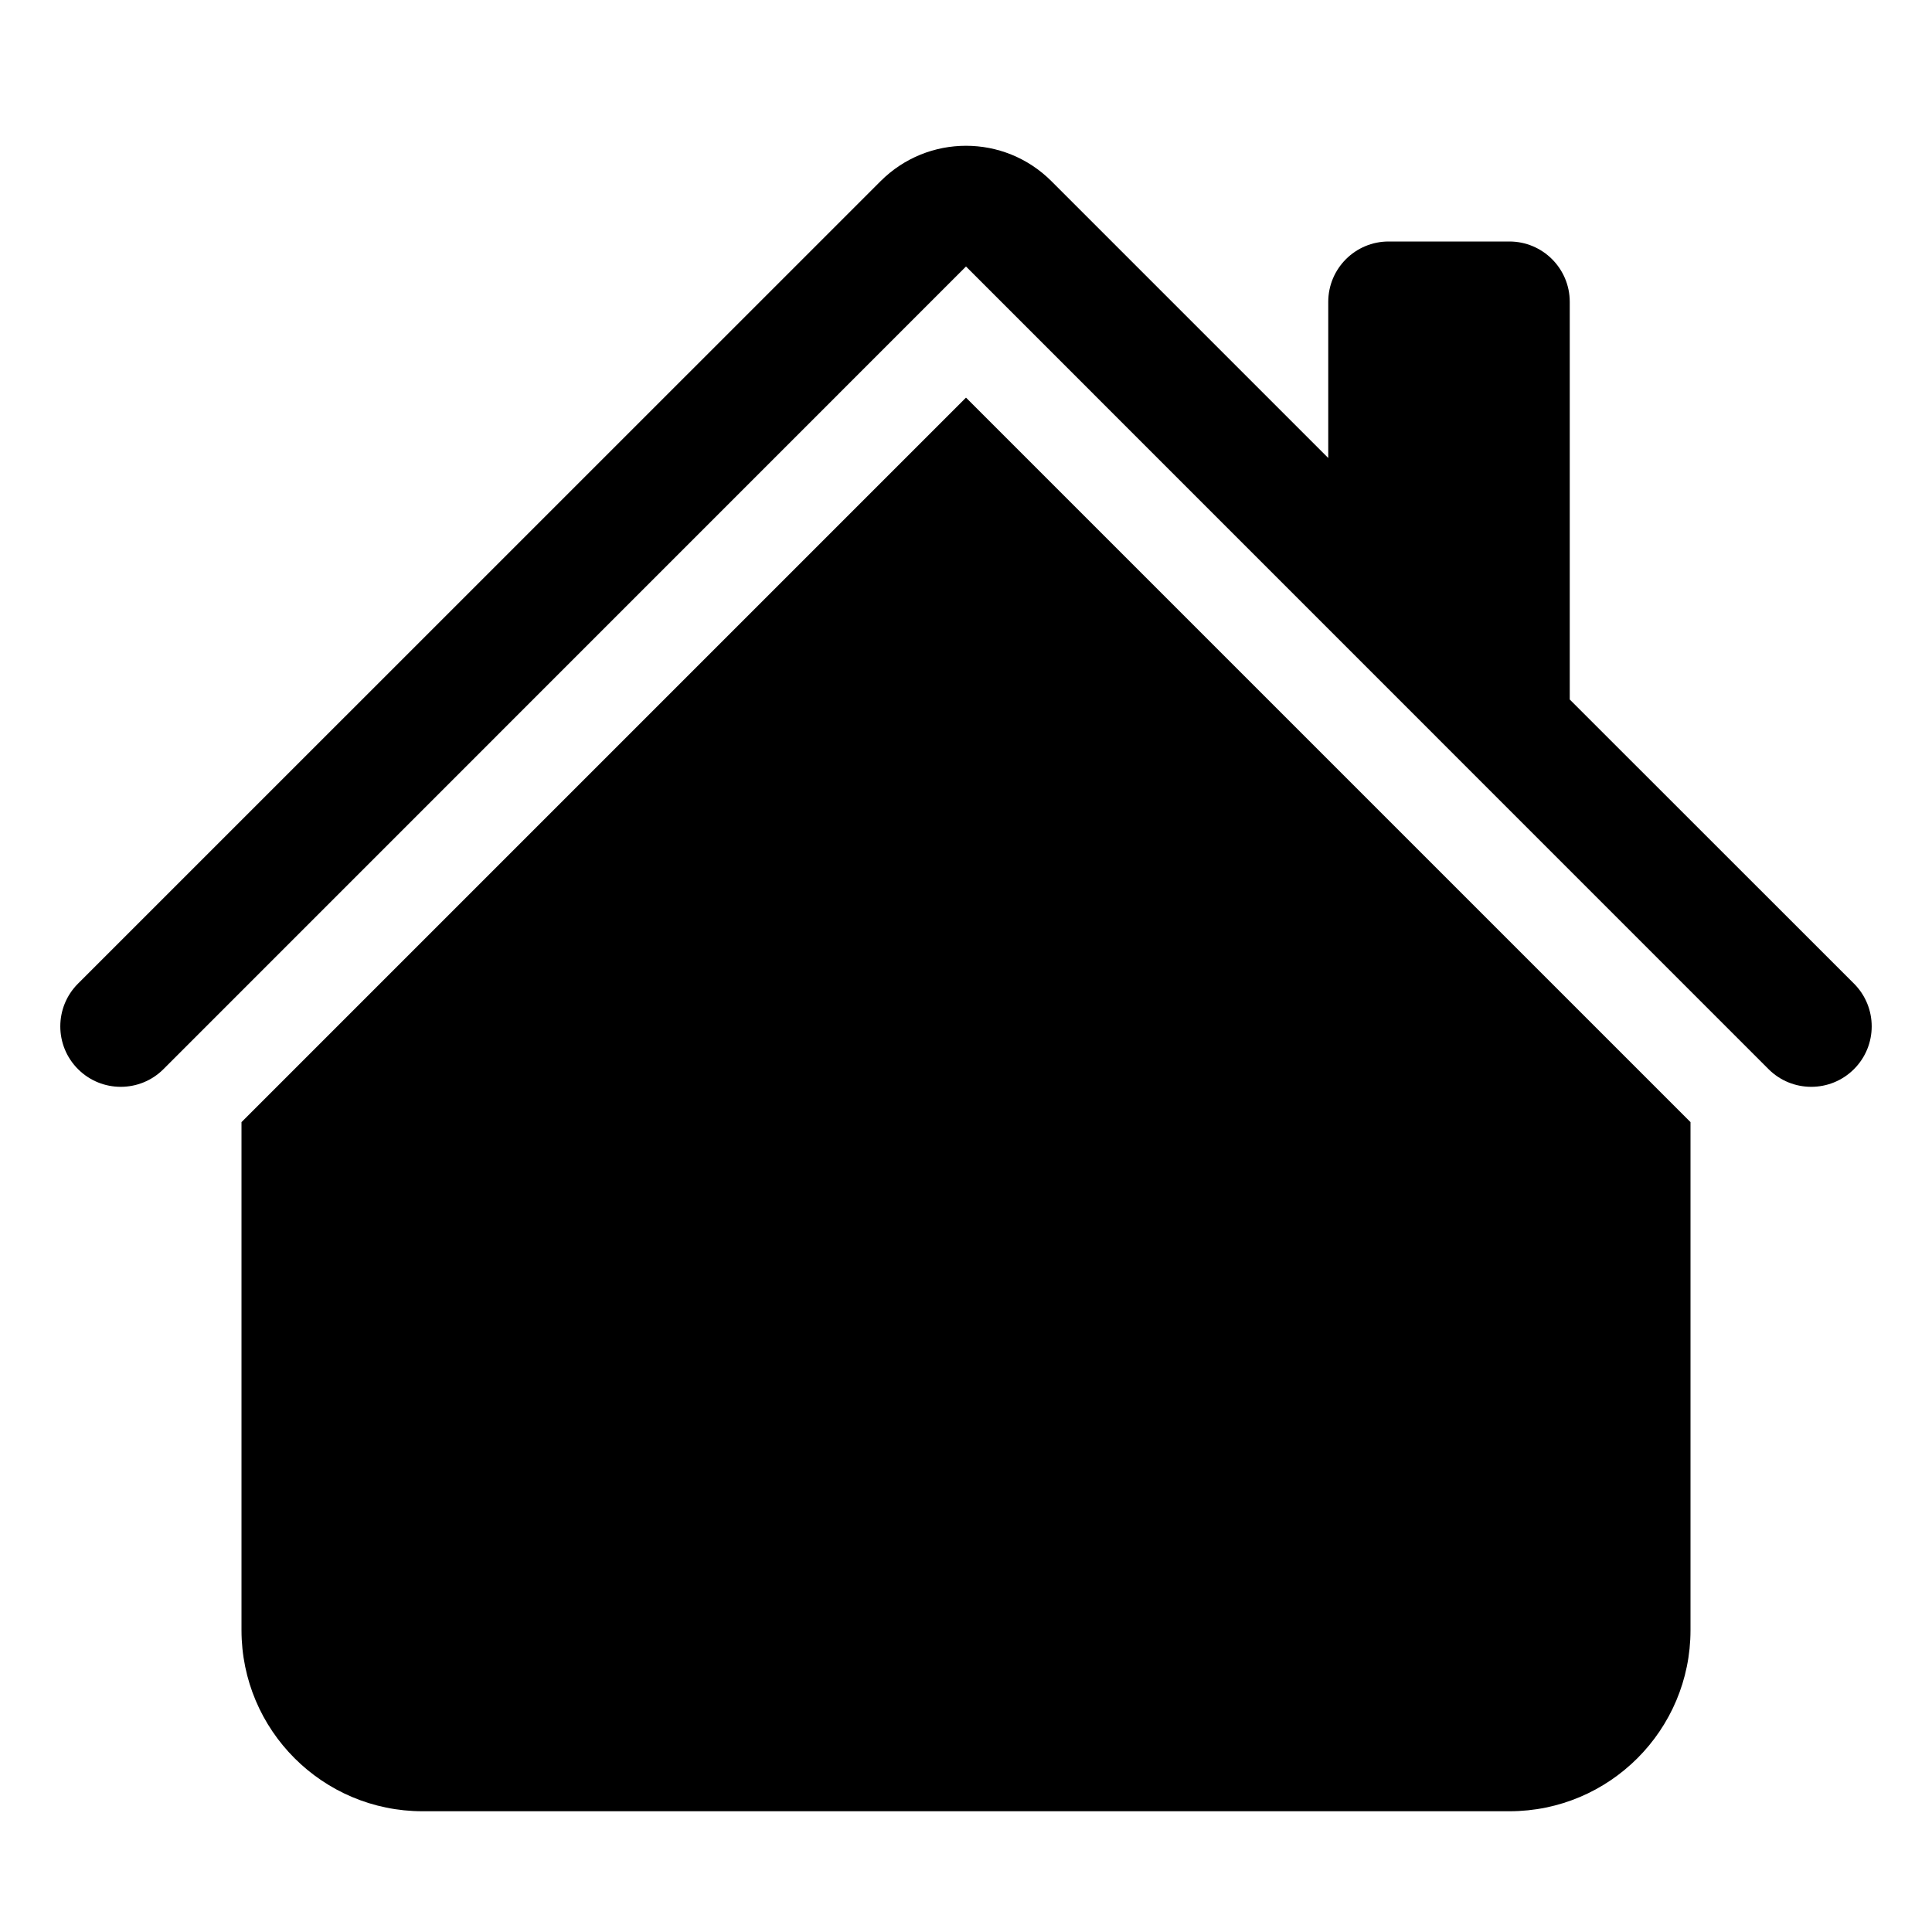
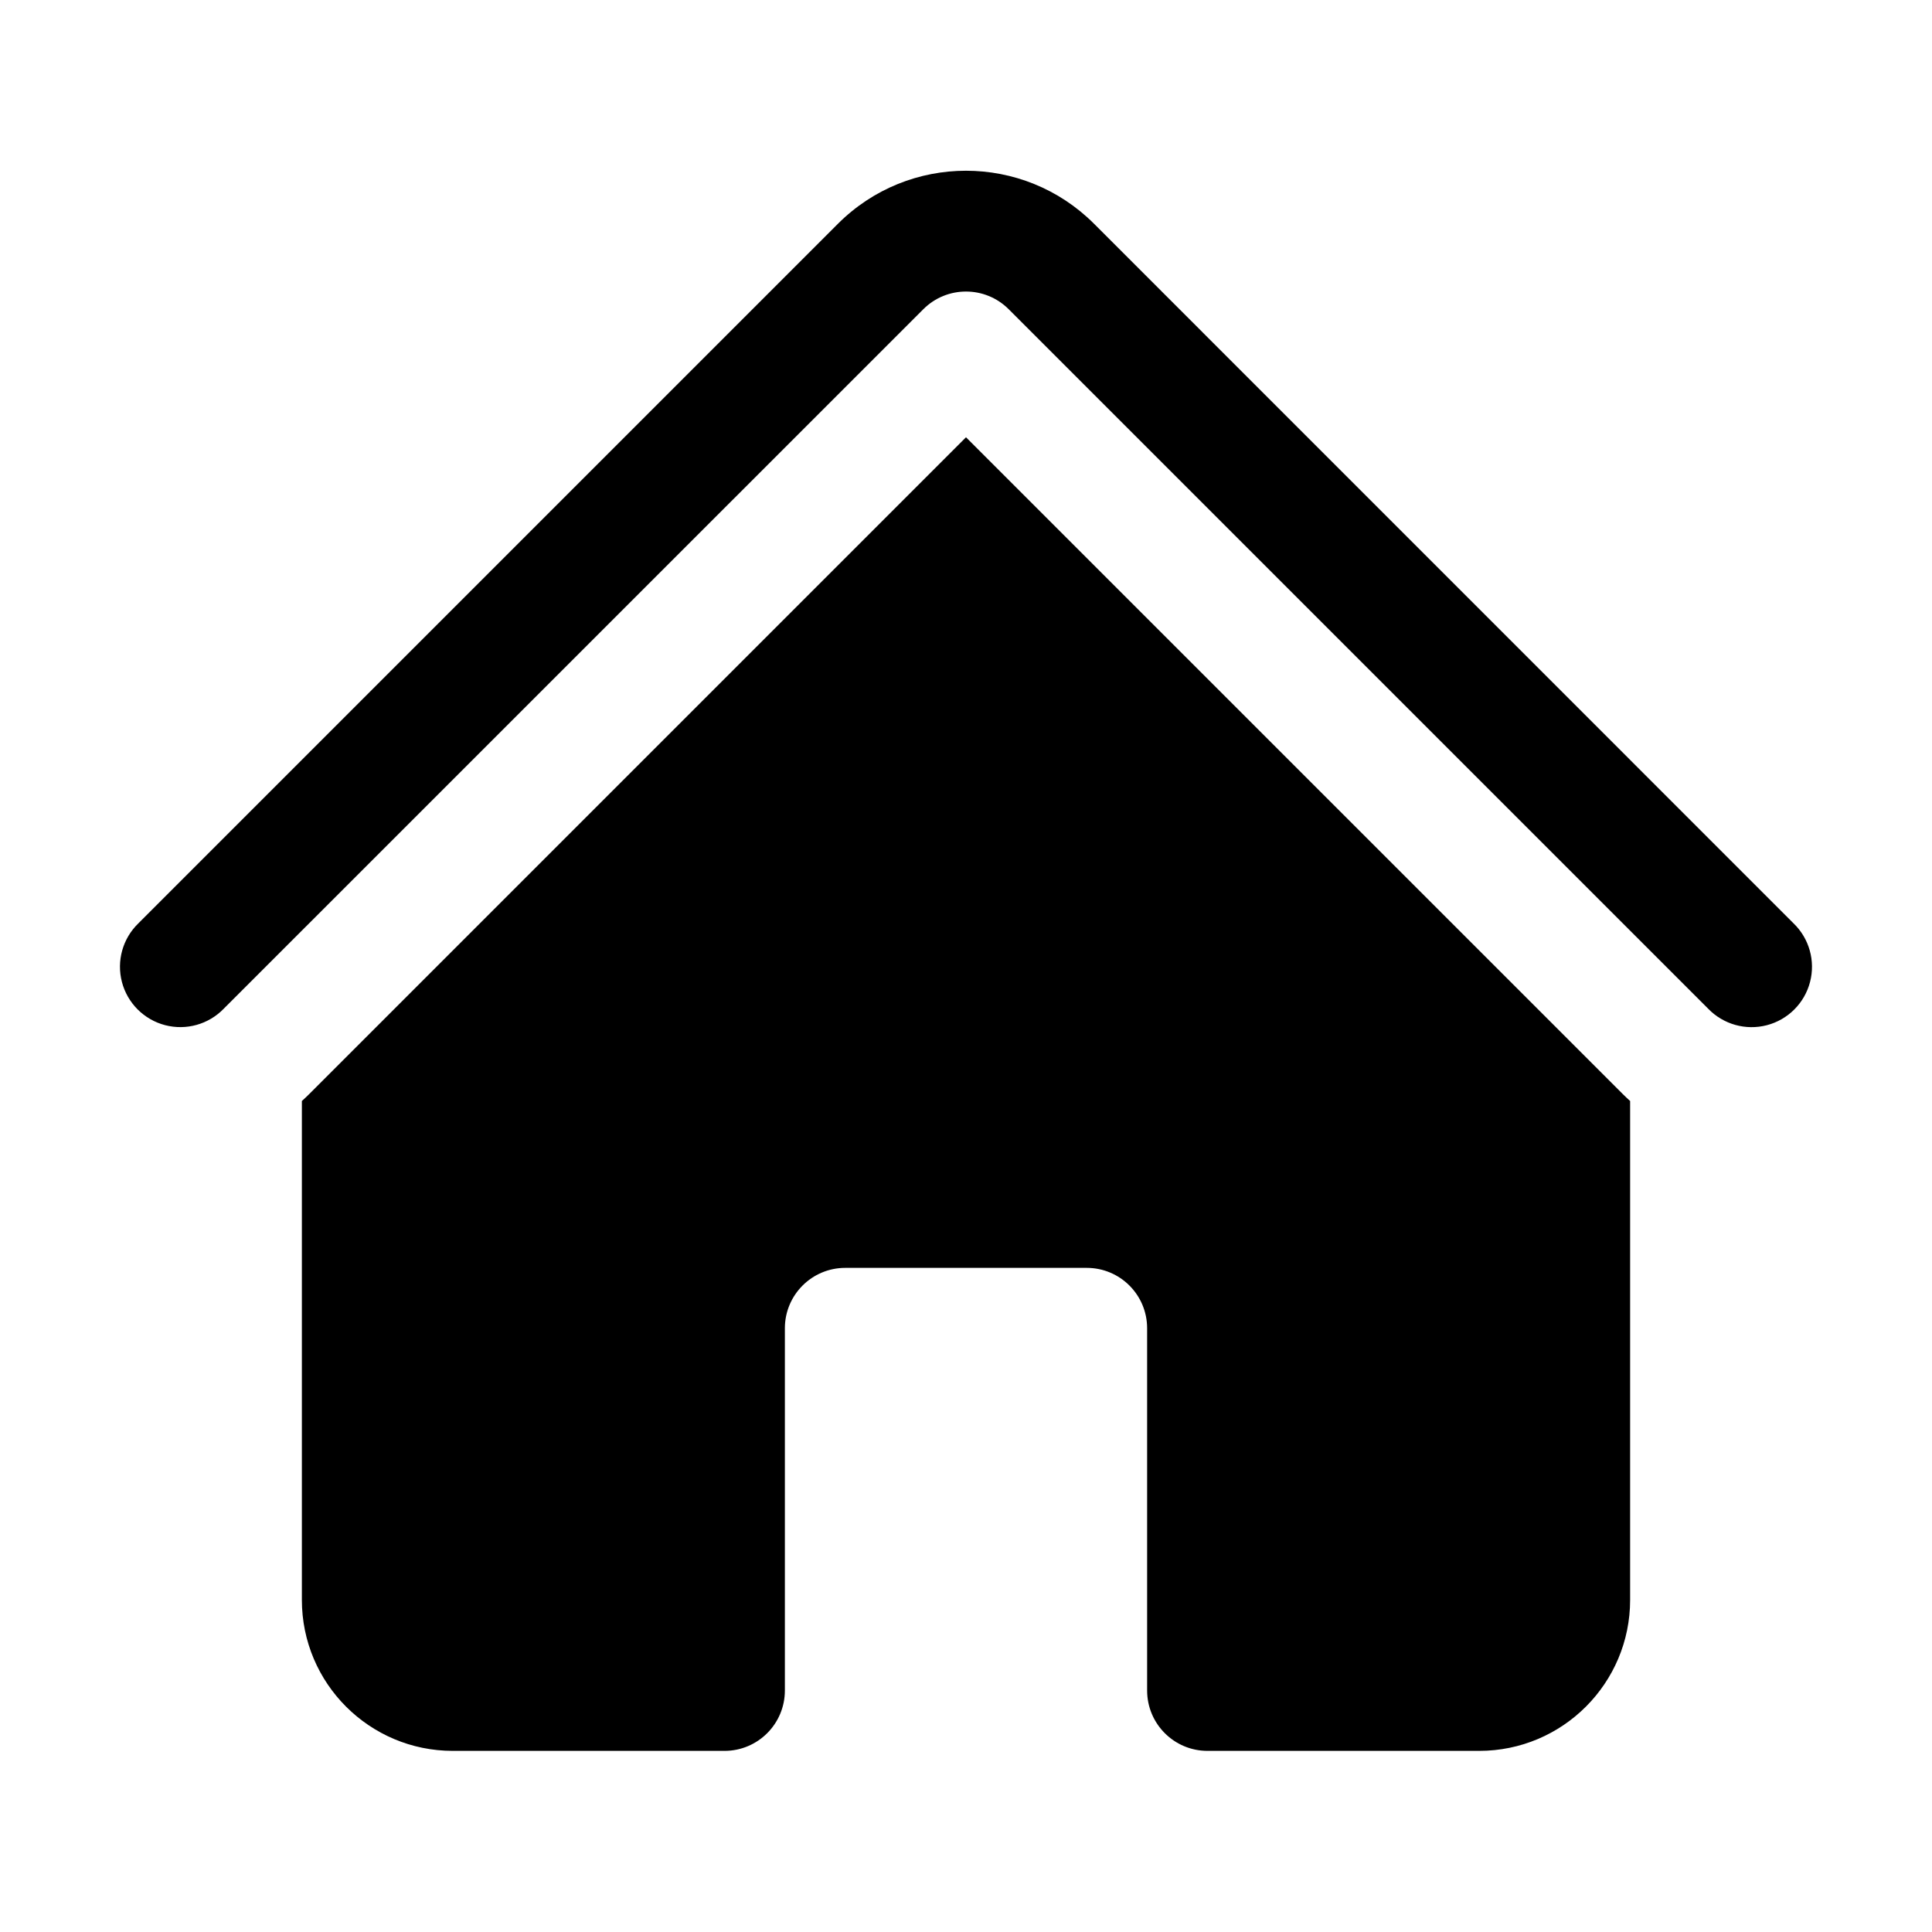
- <svg xmlns="http://www.w3.org/2000/svg" width="16" height="16" fill="currentColor" class="bi bi-house-fill" viewBox="0 0 16 16">
-   <path d="M8.707 1.5a1 1 0 0 0-1.414 0L.646 8.146a.5.5 0 0 0 .708.708L8 2.207l6.646 6.647a.5.5 0 0 0 .708-.708L13 5.793V2.5a.5.5 0 0 0-.5-.5h-1a.5.5 0 0 0-.5.5v1.293z" />
-   <path d="m8 3.293 6 6V13.5a1.5 1.5 0 0 1-1.5 1.5h-9A1.5 1.5 0 0 1 2 13.5V9.293z" />
+ <svg xmlns="http://www.w3.org/2000/svg" viewBox="0 0 24 24" fill="currentColor" class="size-6">
+   <path d="M11.47 3.841a.75.75 0 0 1 1.06 0l8.69 8.69a.75.75 0 1 0 1.06-1.061l-8.689-8.69a2.25 2.25 0 0 0-3.182 0l-8.69 8.69a.75.75 0 1 0 1.061 1.06l8.69-8.689Z" />
+   <path d="m12 5.432 8.159 8.159c.03.03.06.058.091.086v6.198c0 1.035-.84 1.875-1.875 1.875H15a.75.75 0 0 1-.75-.75v-4.5a.75.75 0 0 0-.75-.75h-3a.75.75 0 0 0-.75.75V21a.75.75 0 0 1-.75.75H5.625a1.875 1.875 0 0 1-1.875-1.875v-6.198a2.29 2.29 0 0 0 .091-.086L12 5.432Z" />
</svg>
